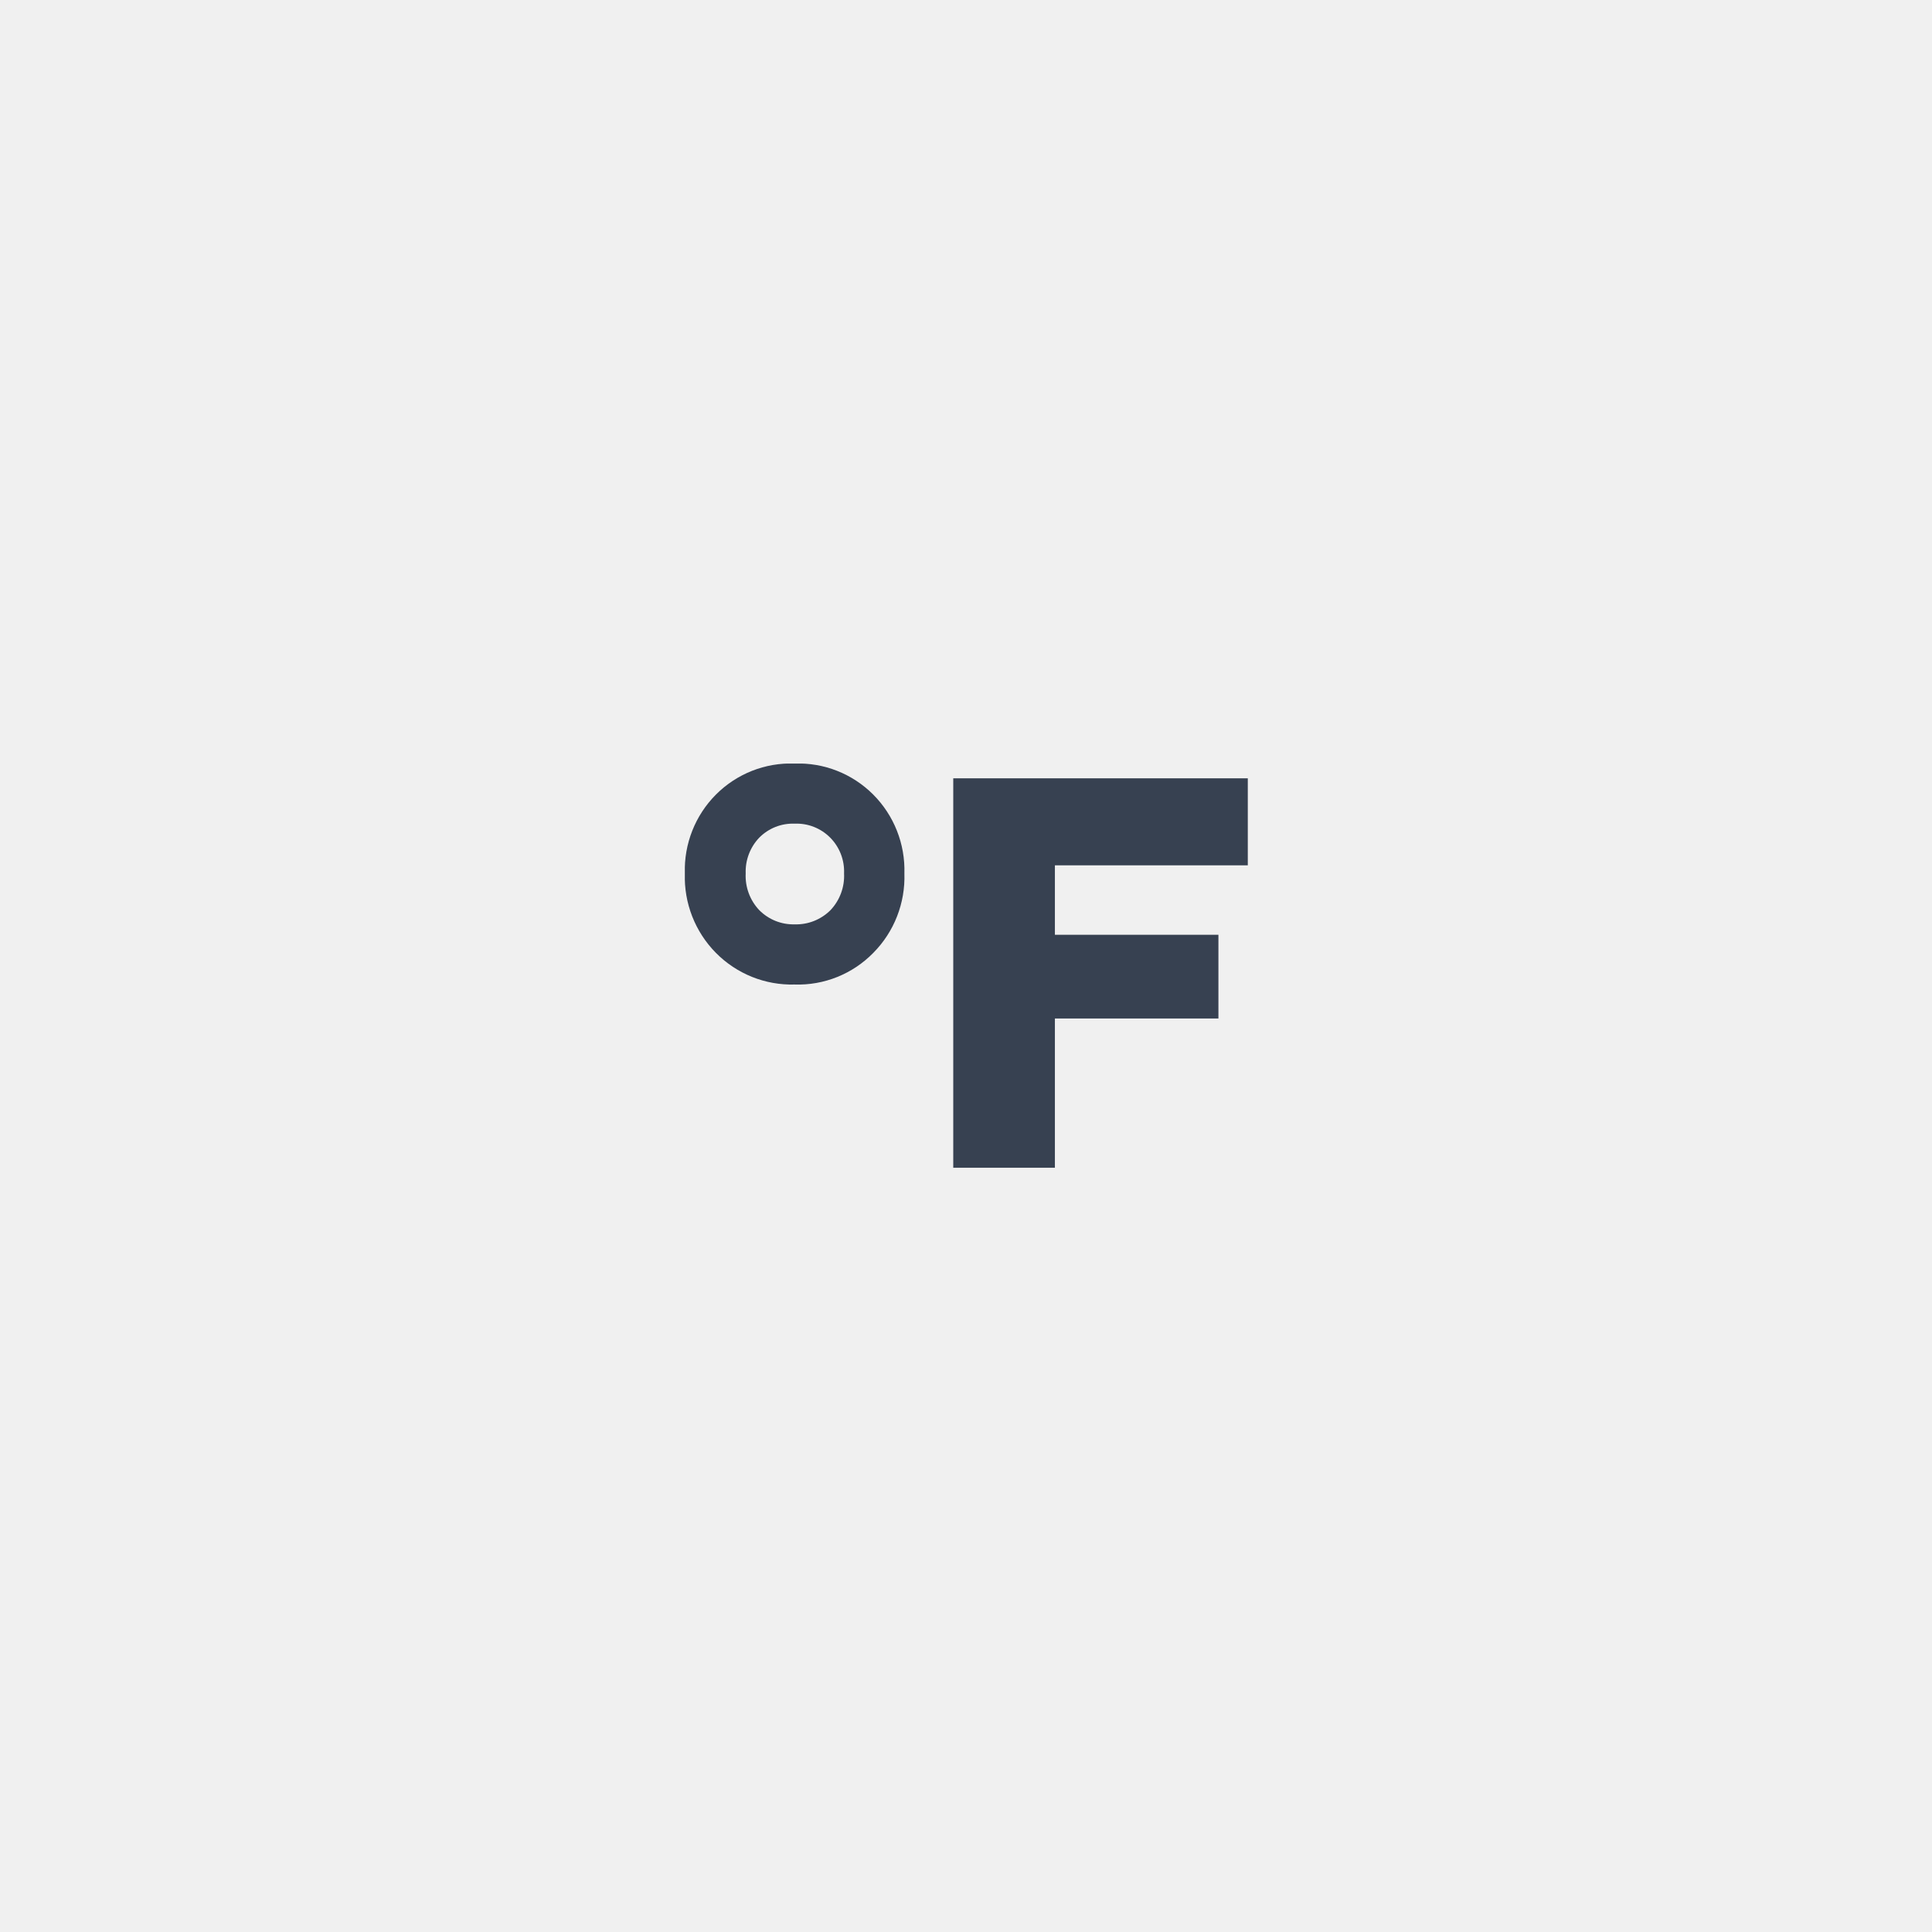
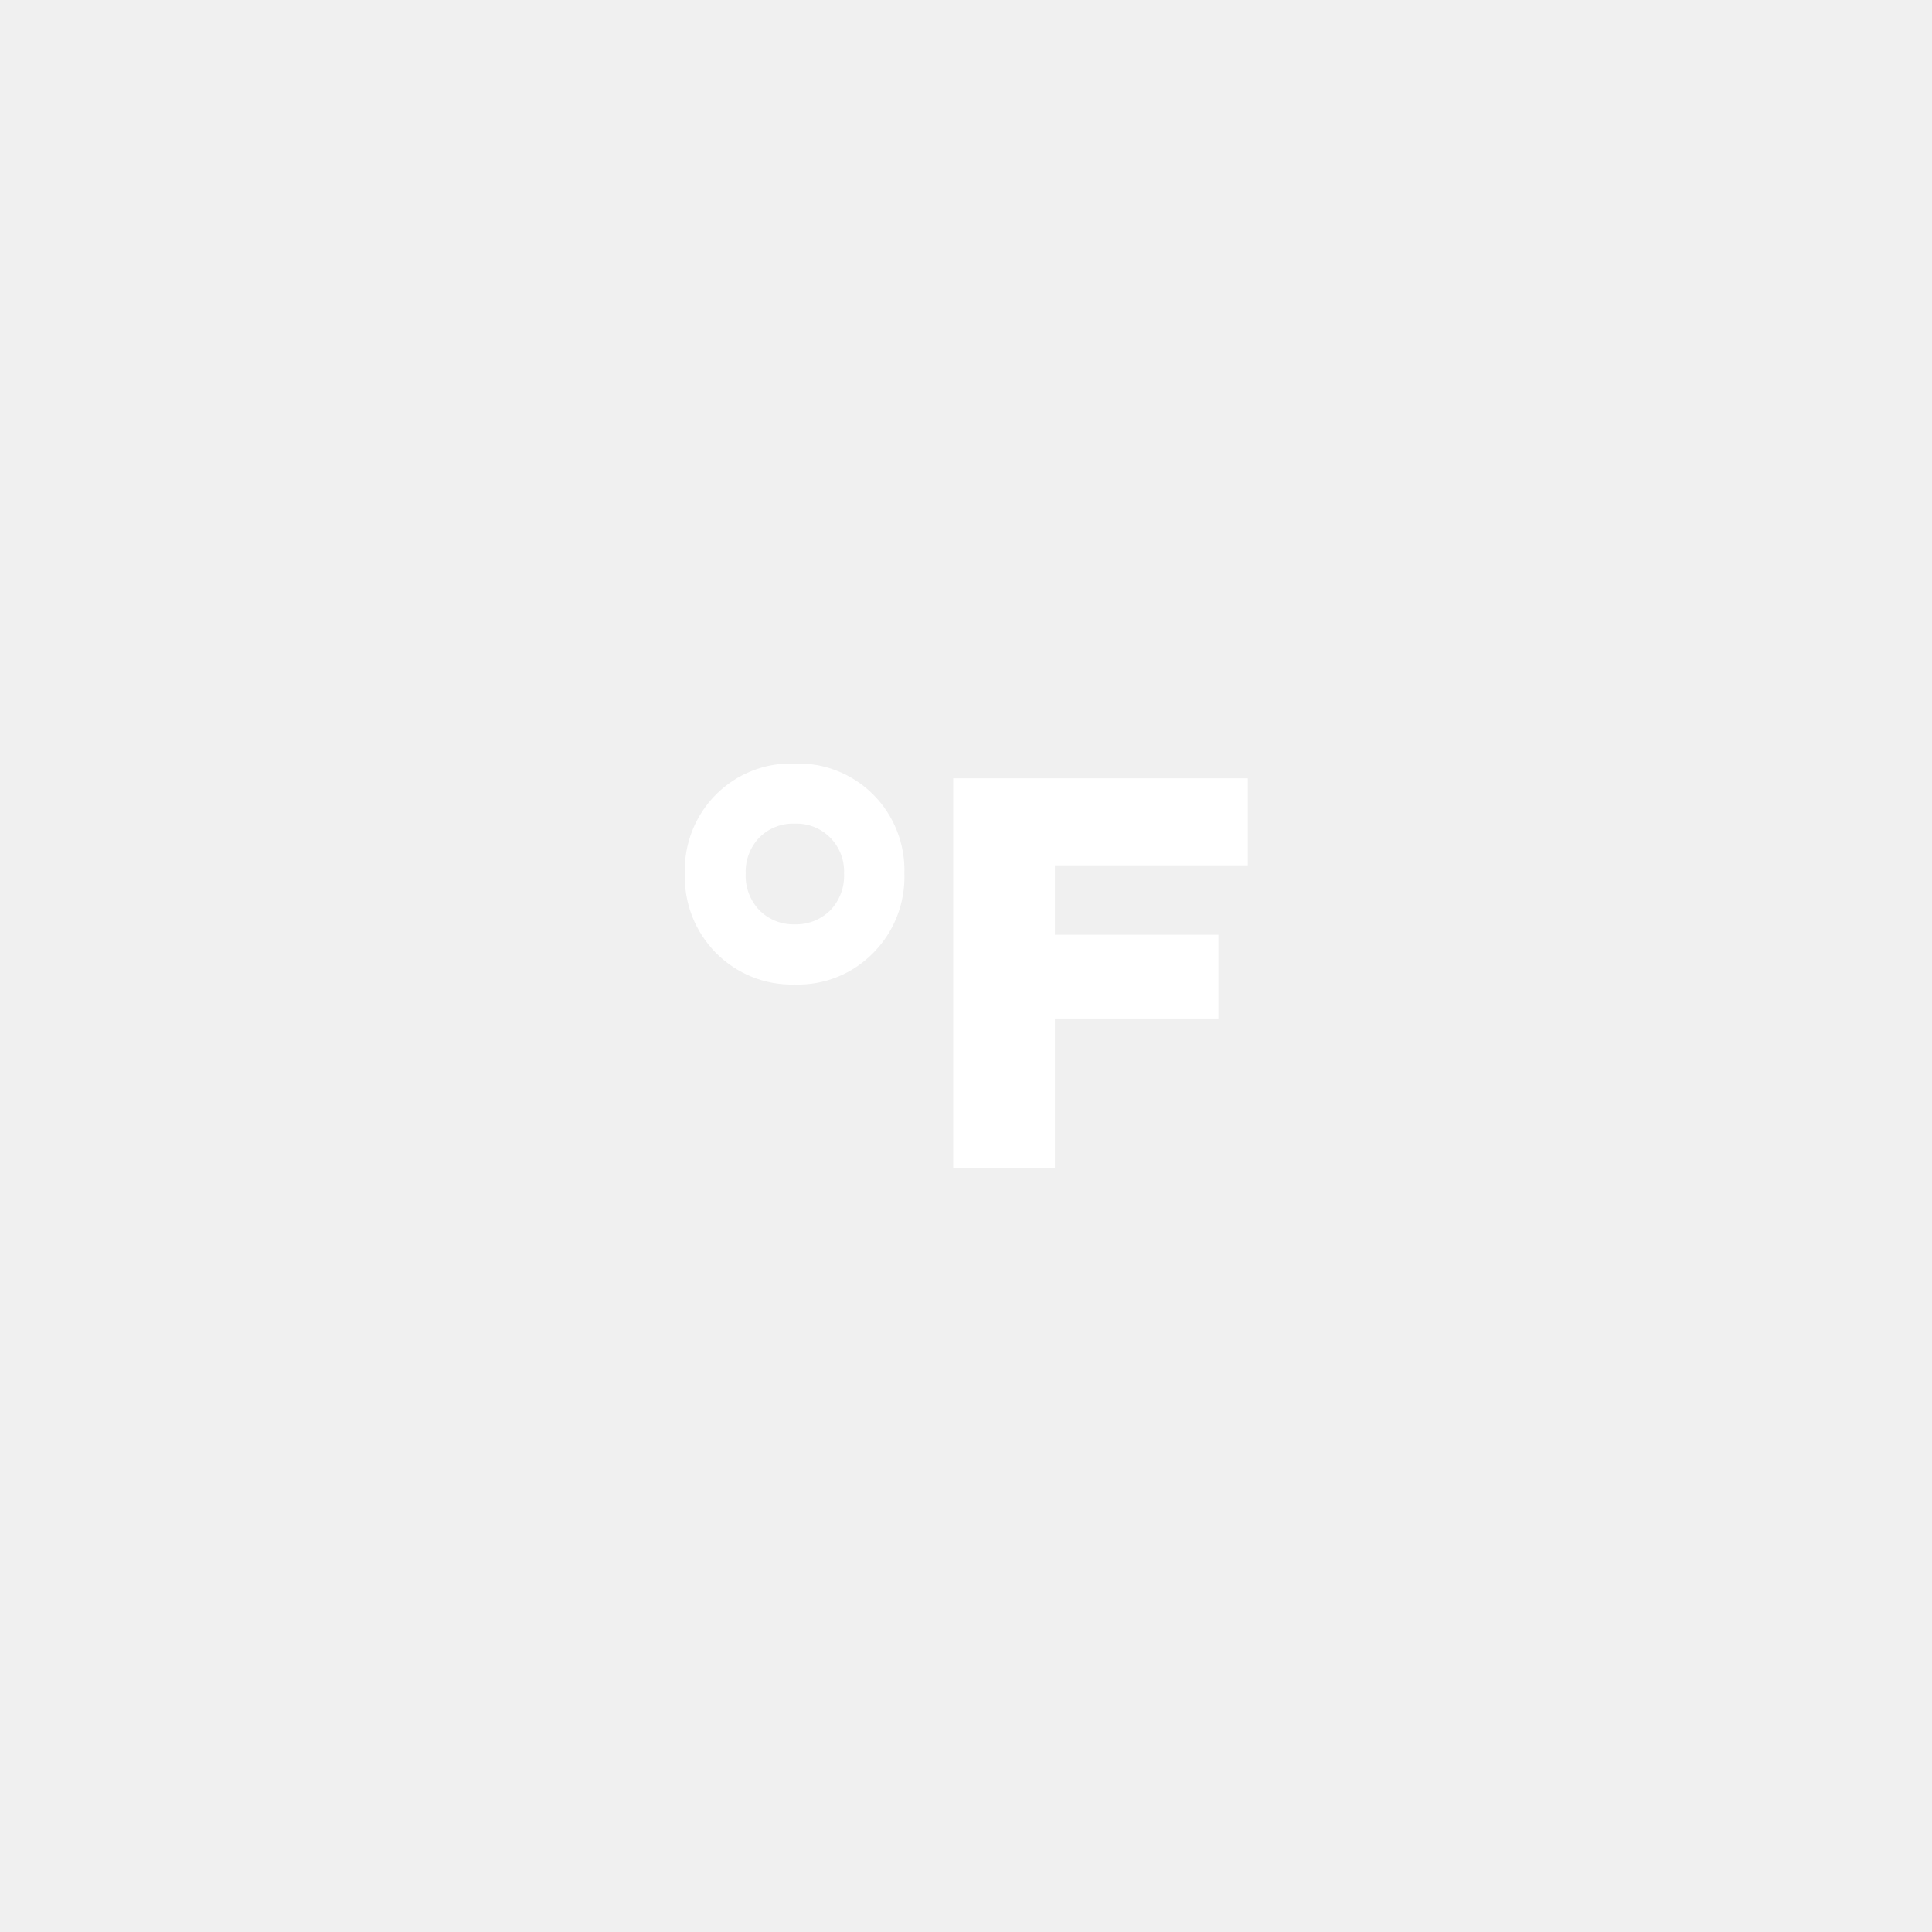
<svg xmlns="http://www.w3.org/2000/svg" xmlns:xlink="http://www.w3.org/1999/xlink" viewBox="0 0 512 512">
  <defs>
    <symbol id="a" viewBox="0 0 99.46 70.94">
-       <path d="M19.39,0A18.71,18.71,0,0,0,0,19.29,18.88,18.88,0,0,0,19.39,38.78a18.66,18.66,0,0,0,13.92-5.57,18.83,18.83,0,0,0,5.48-13.92A18.73,18.73,0,0,0,19.39,0Zm6.34,25.73a8.61,8.61,0,0,1-6.34,2.49,8.5,8.5,0,0,1-6.24-2.49,8.71,8.71,0,0,1-2.4-6.44A8.6,8.6,0,0,1,13.15,13a8.36,8.36,0,0,1,6.24-2.45,8.39,8.39,0,0,1,8.74,8.73A8.71,8.71,0,0,1,25.73,25.73Z" fill="#374151" />
-       <polygon points="99.46 17.86 99.46 2.59 47.42 2.59 47.42 70.94 65.38 70.94 65.38 44.74 94.27 44.74 94.27 30.05 65.38 30.05 65.38 17.86 99.46 17.86" fill="#374151" />
+       <path d="M19.39,0A18.71,18.71,0,0,0,0,19.29,18.88,18.88,0,0,0,19.39,38.78a18.66,18.66,0,0,0,13.92-5.57,18.83,18.83,0,0,0,5.48-13.92A18.73,18.73,0,0,0,19.39,0Zm6.34,25.73a8.61,8.61,0,0,1-6.34,2.49,8.5,8.5,0,0,1-6.24-2.49,8.71,8.71,0,0,1-2.4-6.44A8.6,8.6,0,0,1,13.15,13a8.36,8.36,0,0,1,6.24-2.45,8.39,8.39,0,0,1,8.74,8.73A8.71,8.71,0,0,1,25.73,25.73Z" fill="#FFFFFF" />
+       <polygon points="99.46 17.86 99.46 2.59 47.42 2.59 47.42 70.94 65.38 70.94 65.38 44.74 94.27 44.74 94.27 30.05 65.38 30.05 65.38 17.86 99.46 17.86" fill="#FFFFFF" />
    </symbol>
  </defs>
  <use width="99.46" height="70.94" transform="translate(181.49 202.35) scale(1.5 1.51)" xlink:href="#a" />
</svg>
